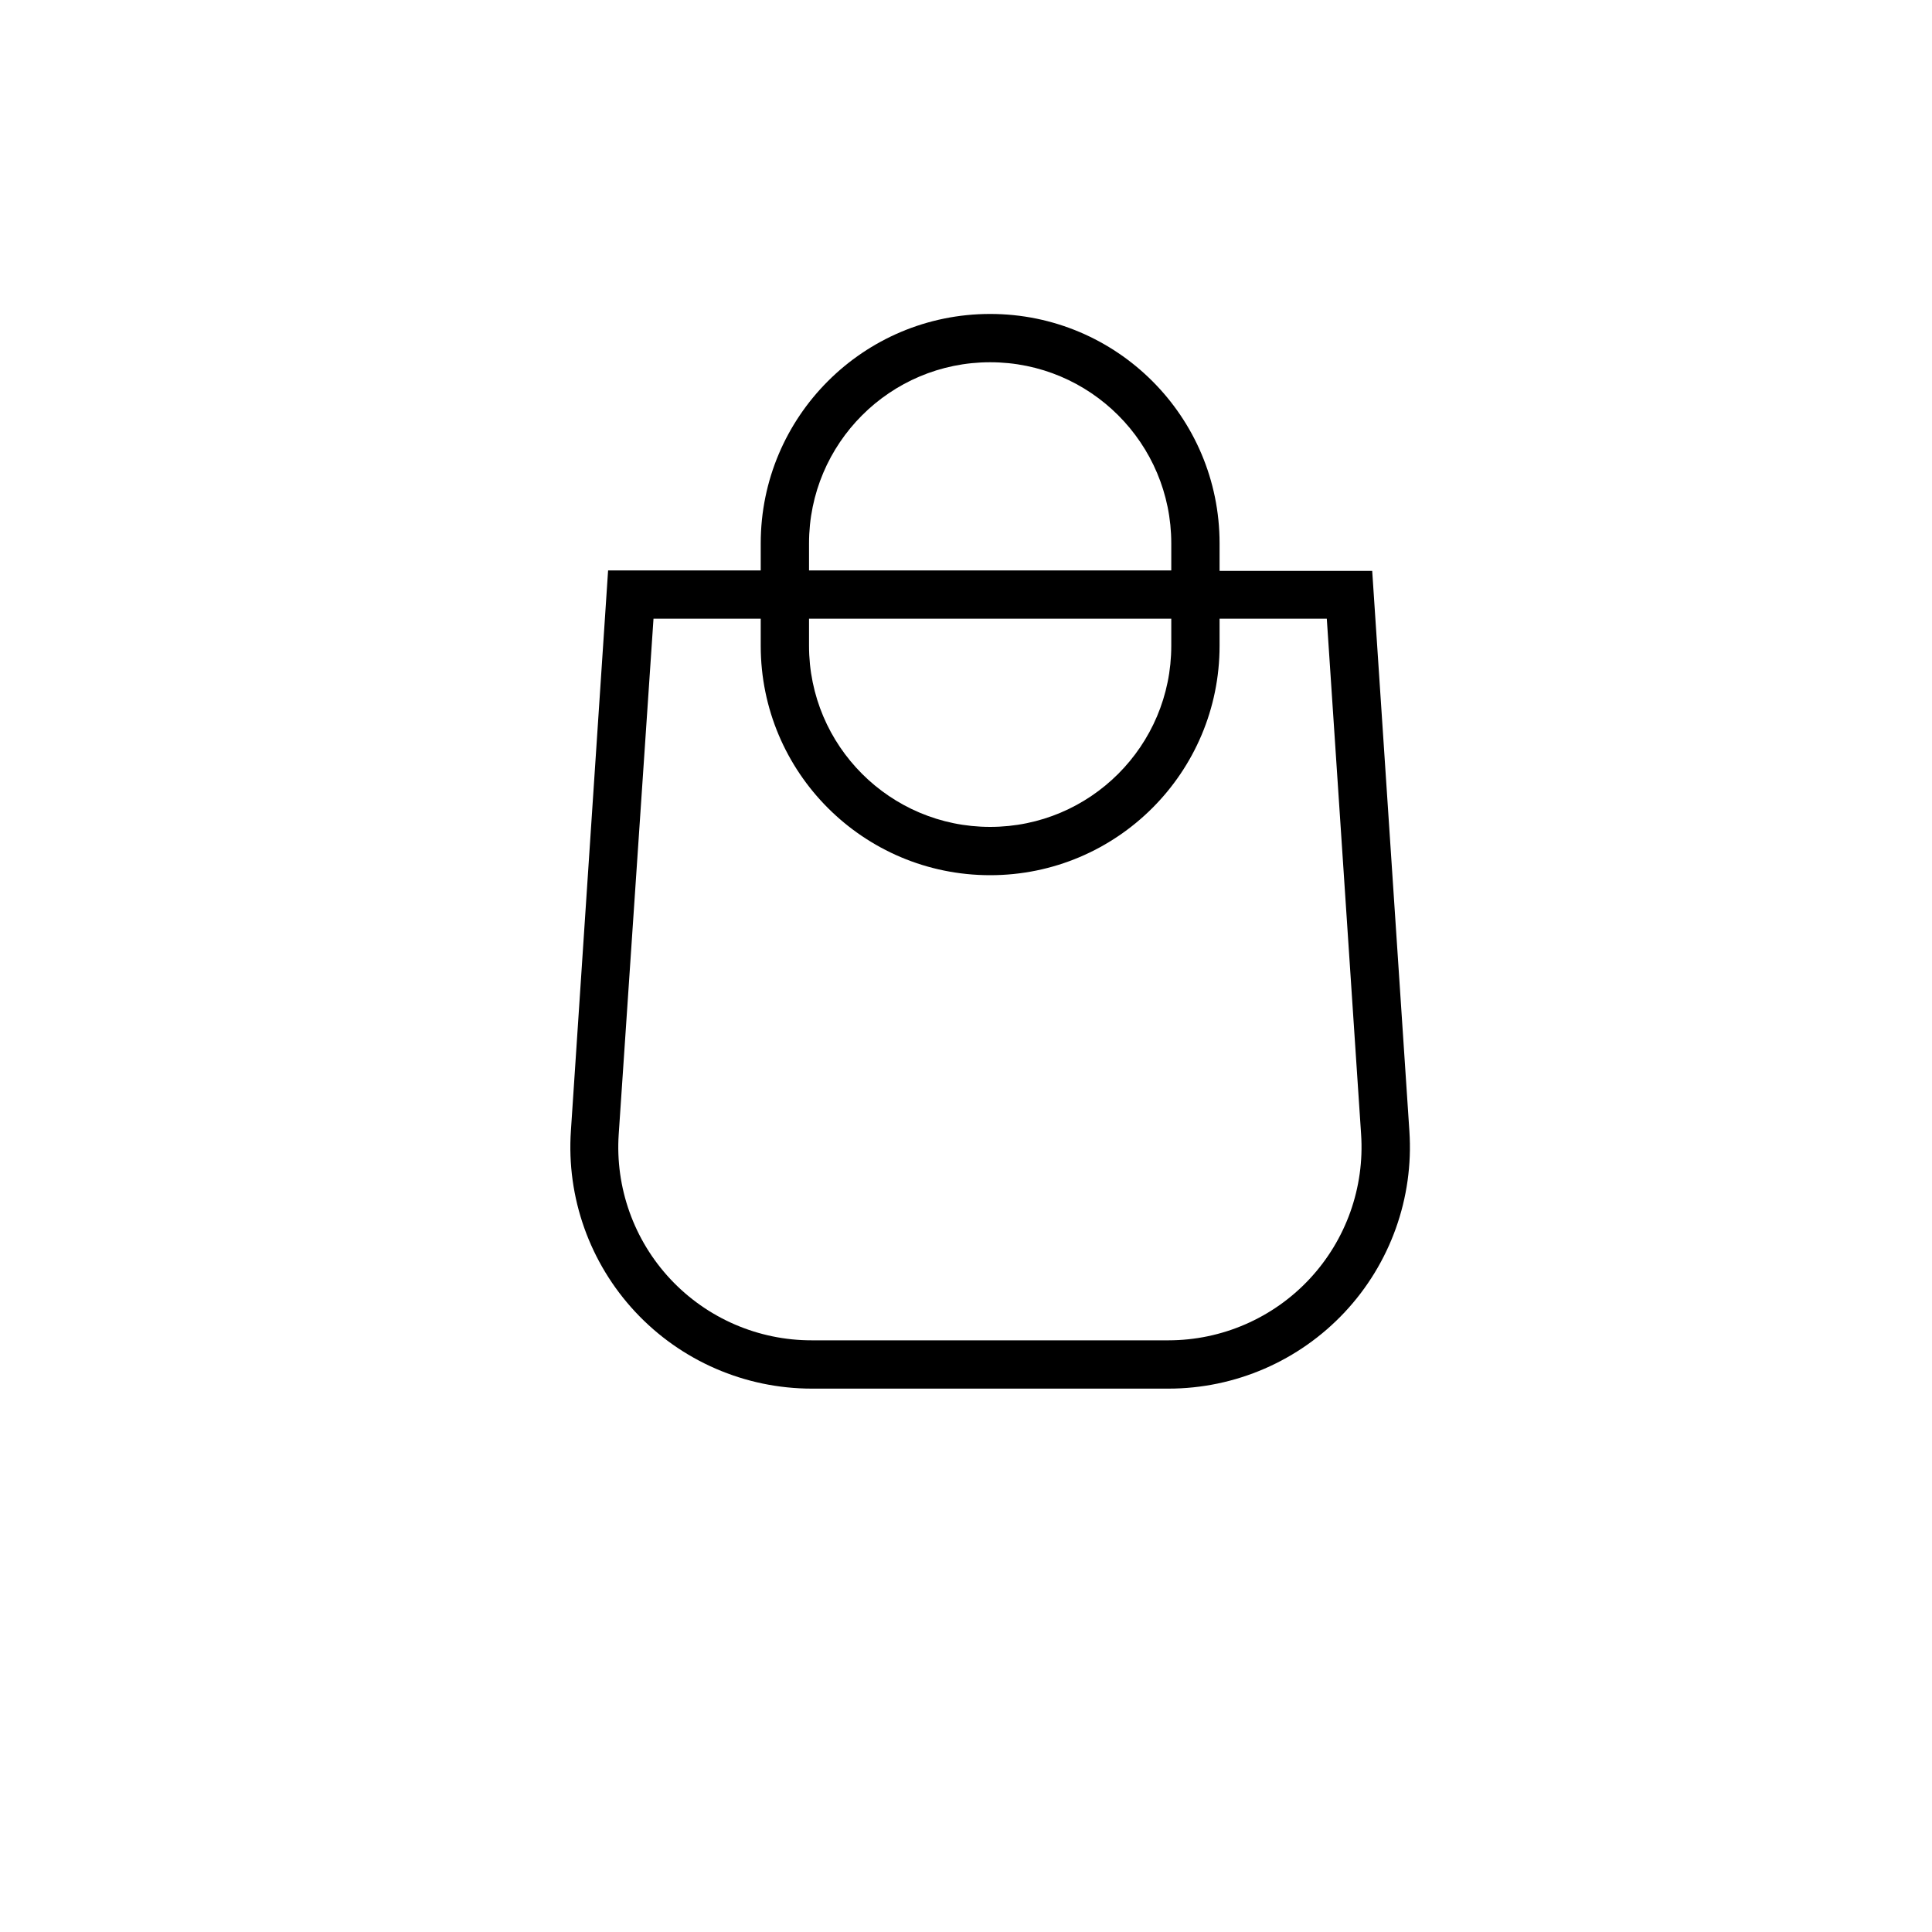
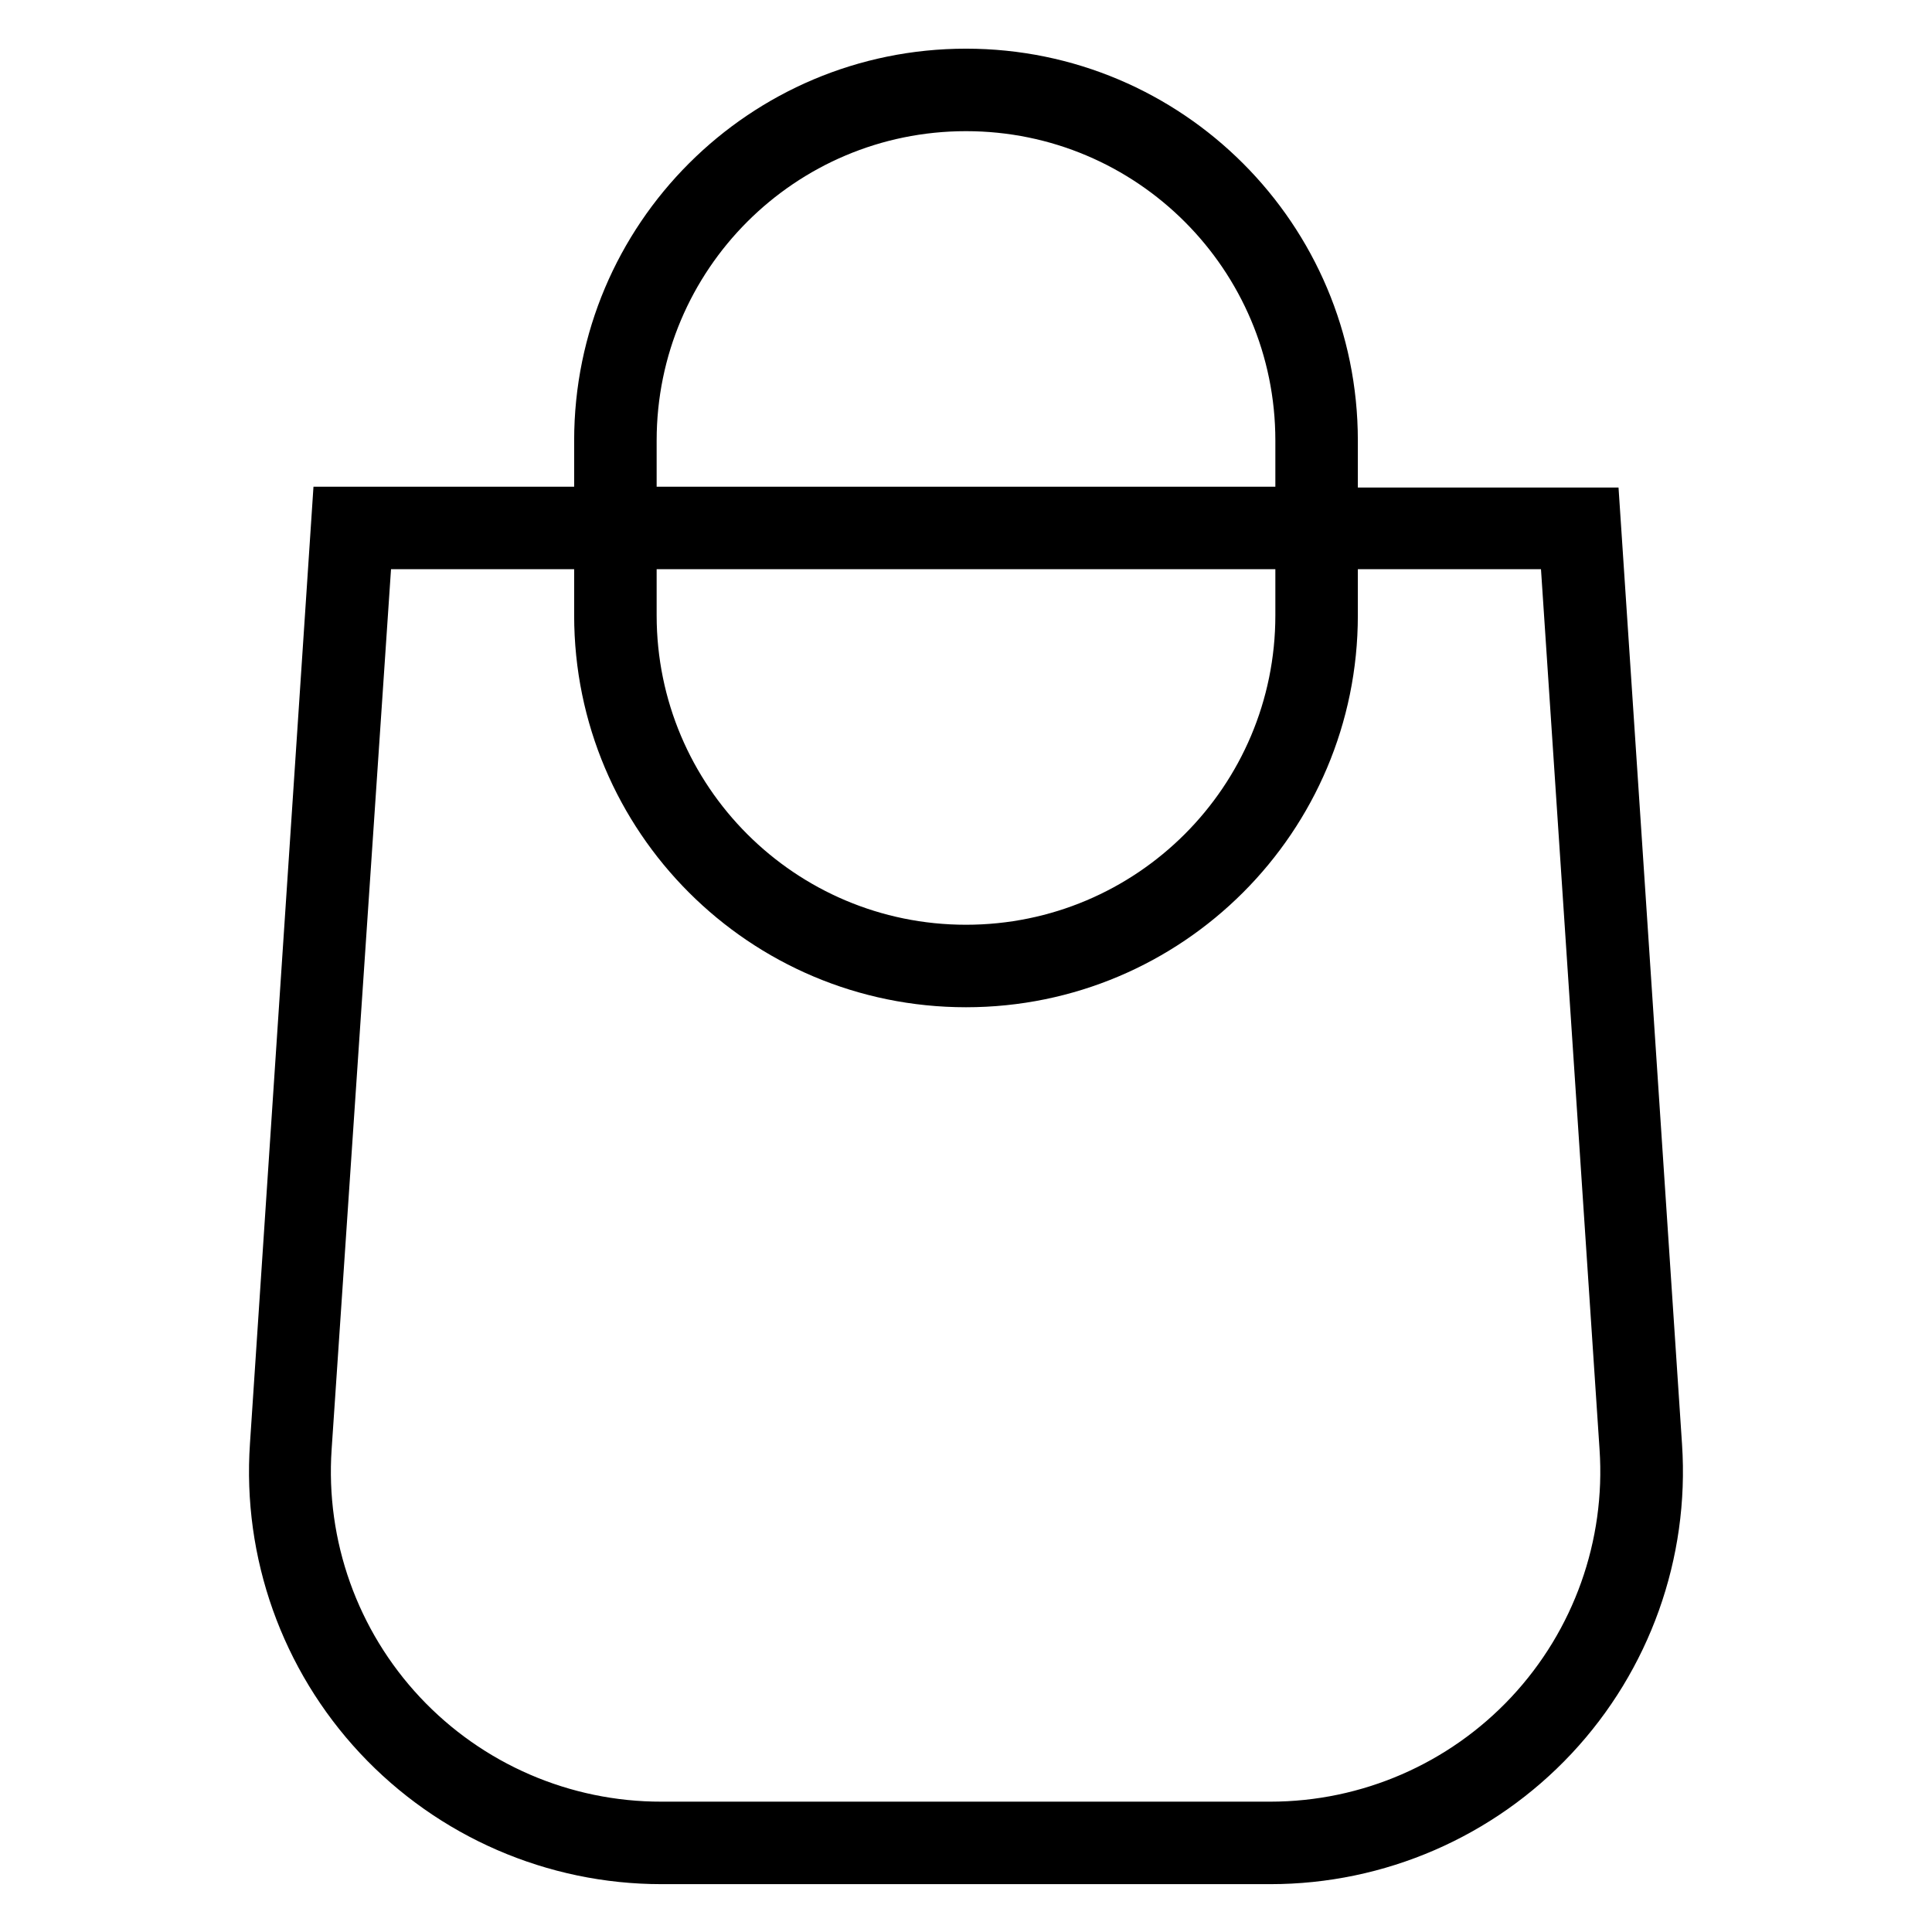
- <svg xmlns="http://www.w3.org/2000/svg" fill="none" class="icon icon-cart" viewBox="0 0 40 40">
+ <svg xmlns="http://www.w3.org/2000/svg" fill="none" class="icon icon-cart" viewBox="8.79 5.91 23.42 23.42">
  <path fill="currentColor" fill-rule="evenodd" d="M20.5 6.5a4.75 4.75 0 0 0-4.75 4.75v.56h-3.16l-.77 11.6a5 5 0 0 0 4.99 5.34h7.38a5 5 0 0 0 4.99-5.33l-.77-11.6h-3.16v-.57A4.75 4.75 0 0 0 20.5 6.5m3.75 5.31v-.56a3.75 3.75 0 1 0-7.5 0v.56zm-7.5 1h7.5v.56a3.75 3.75 0 1 1-7.5 0zm-1 0v.56a4.75 4.75 0 1 0 9.5 0v-.56h2.22l.71 10.67a4 4 0 0 1-3.99 4.27h-7.38a4 4 0 0 1-4-4.27l.72-10.67z" />
</svg>
